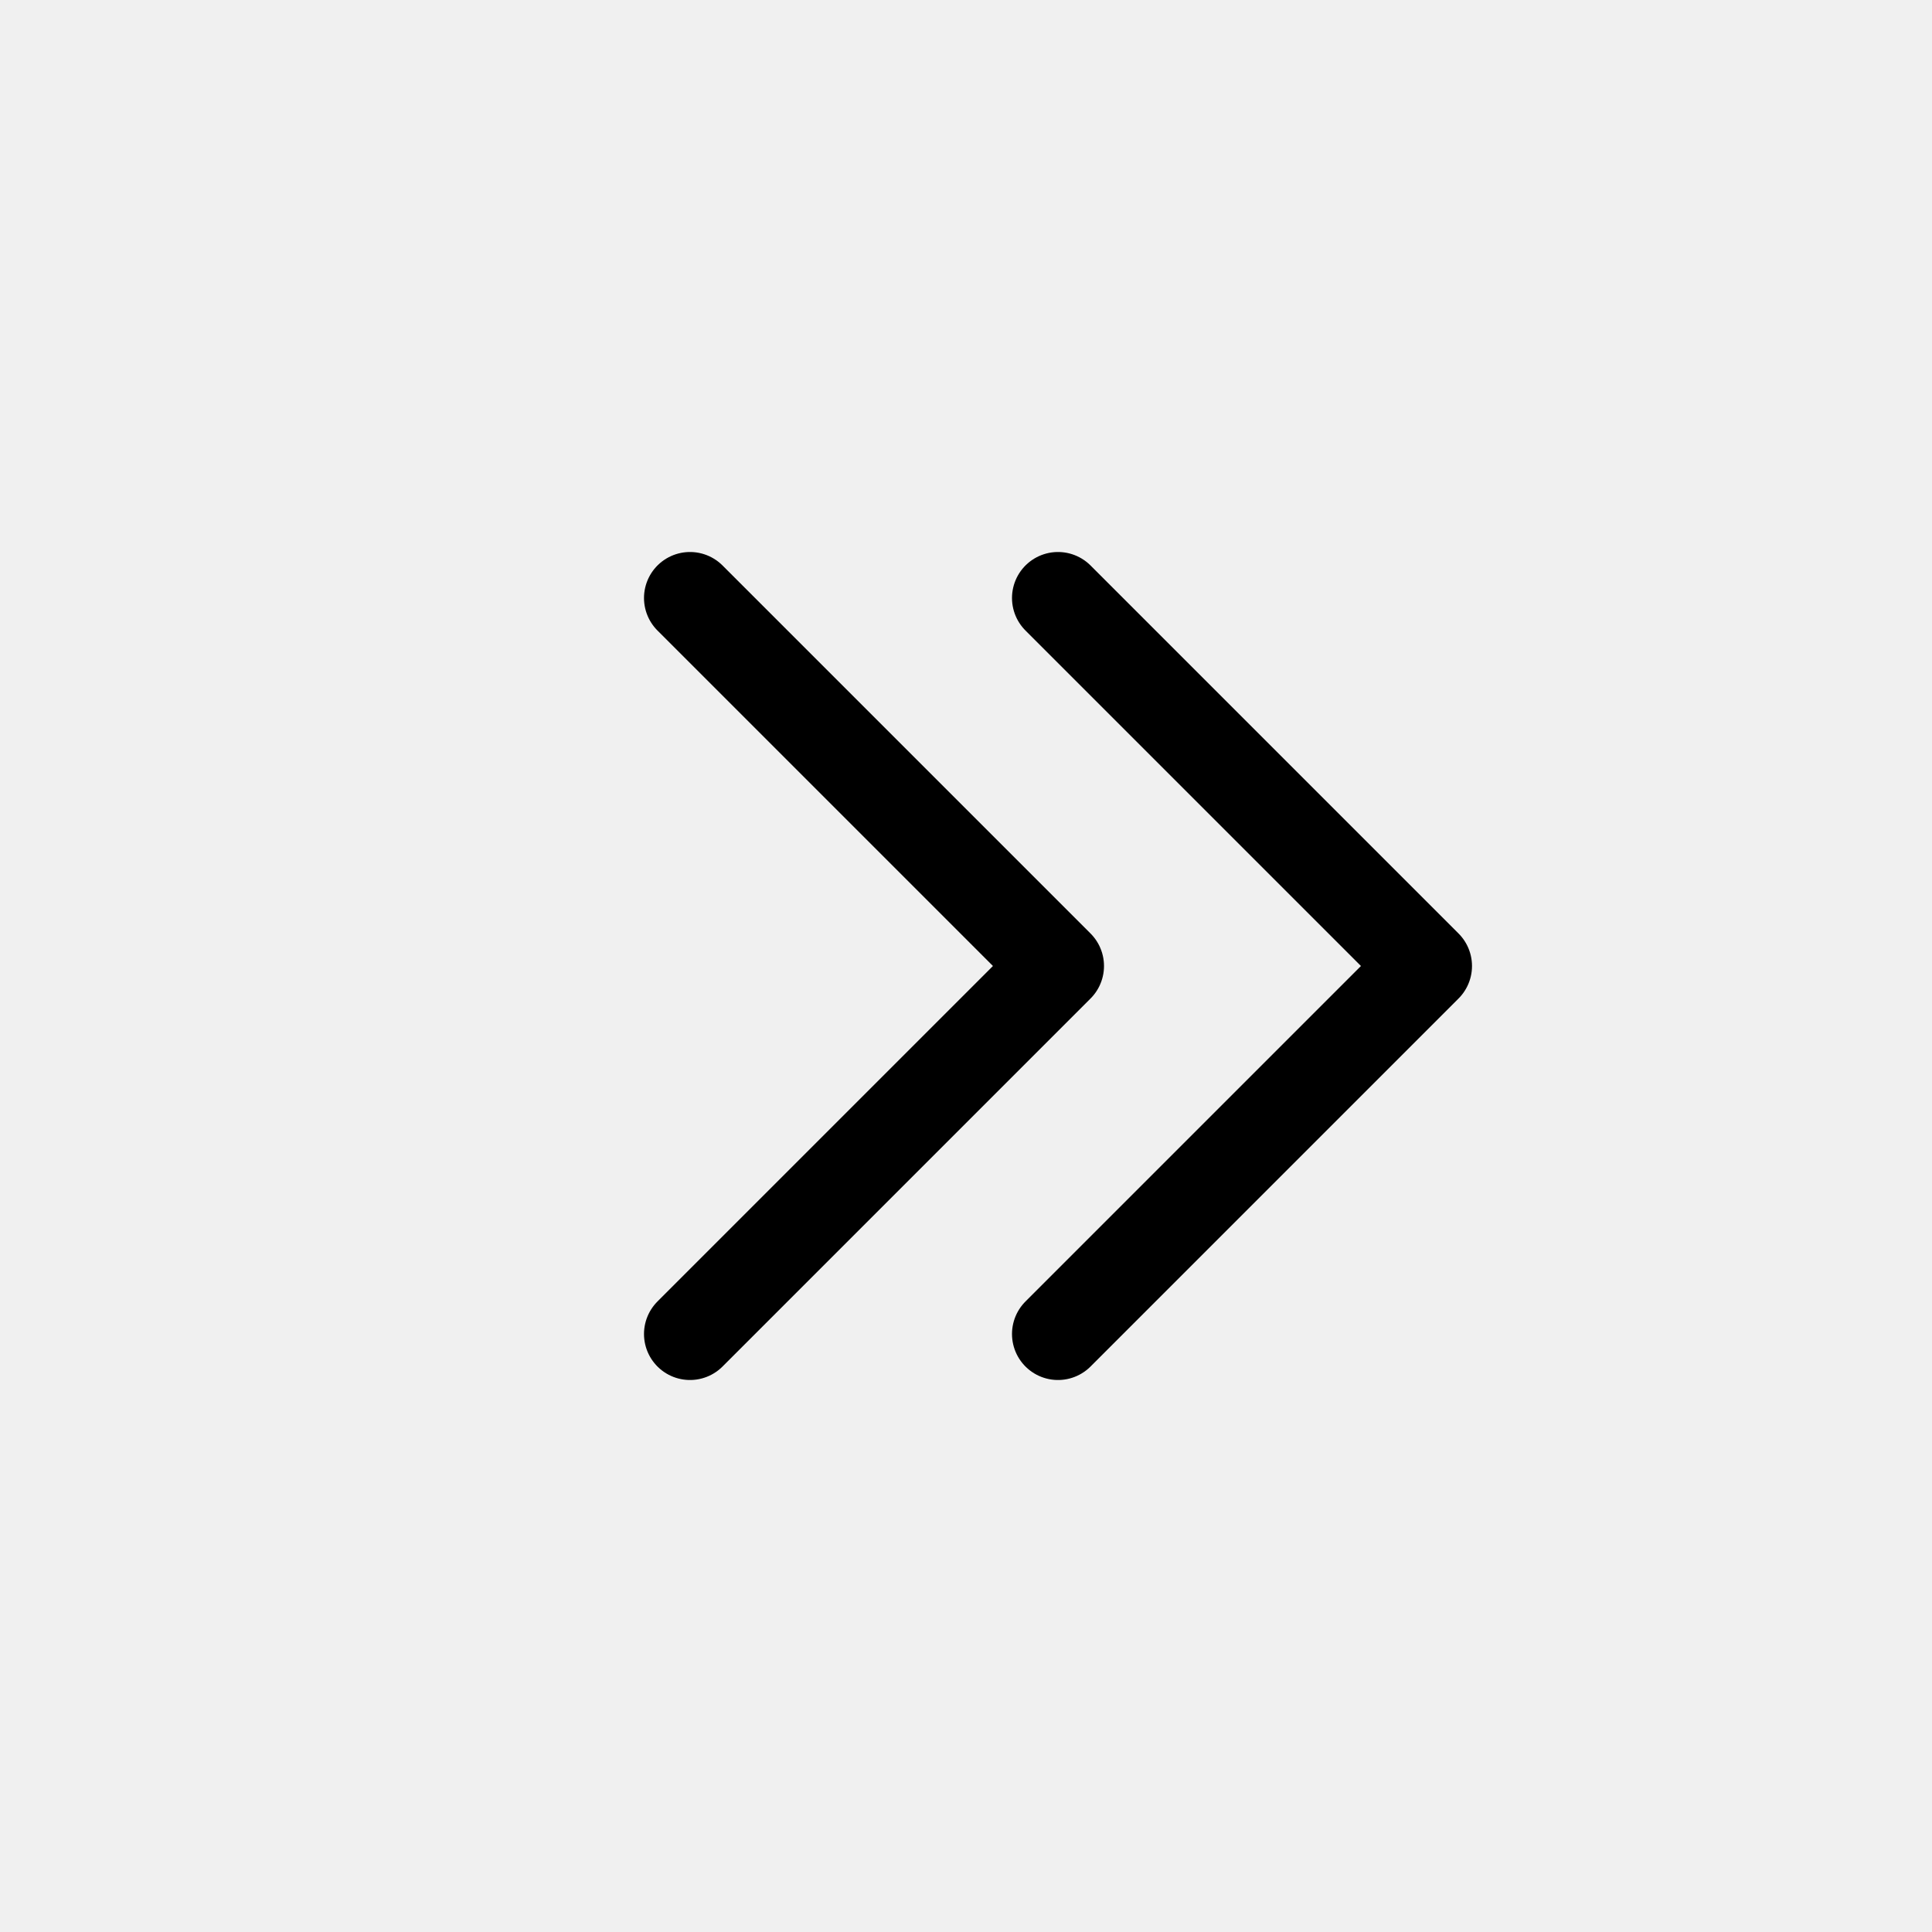
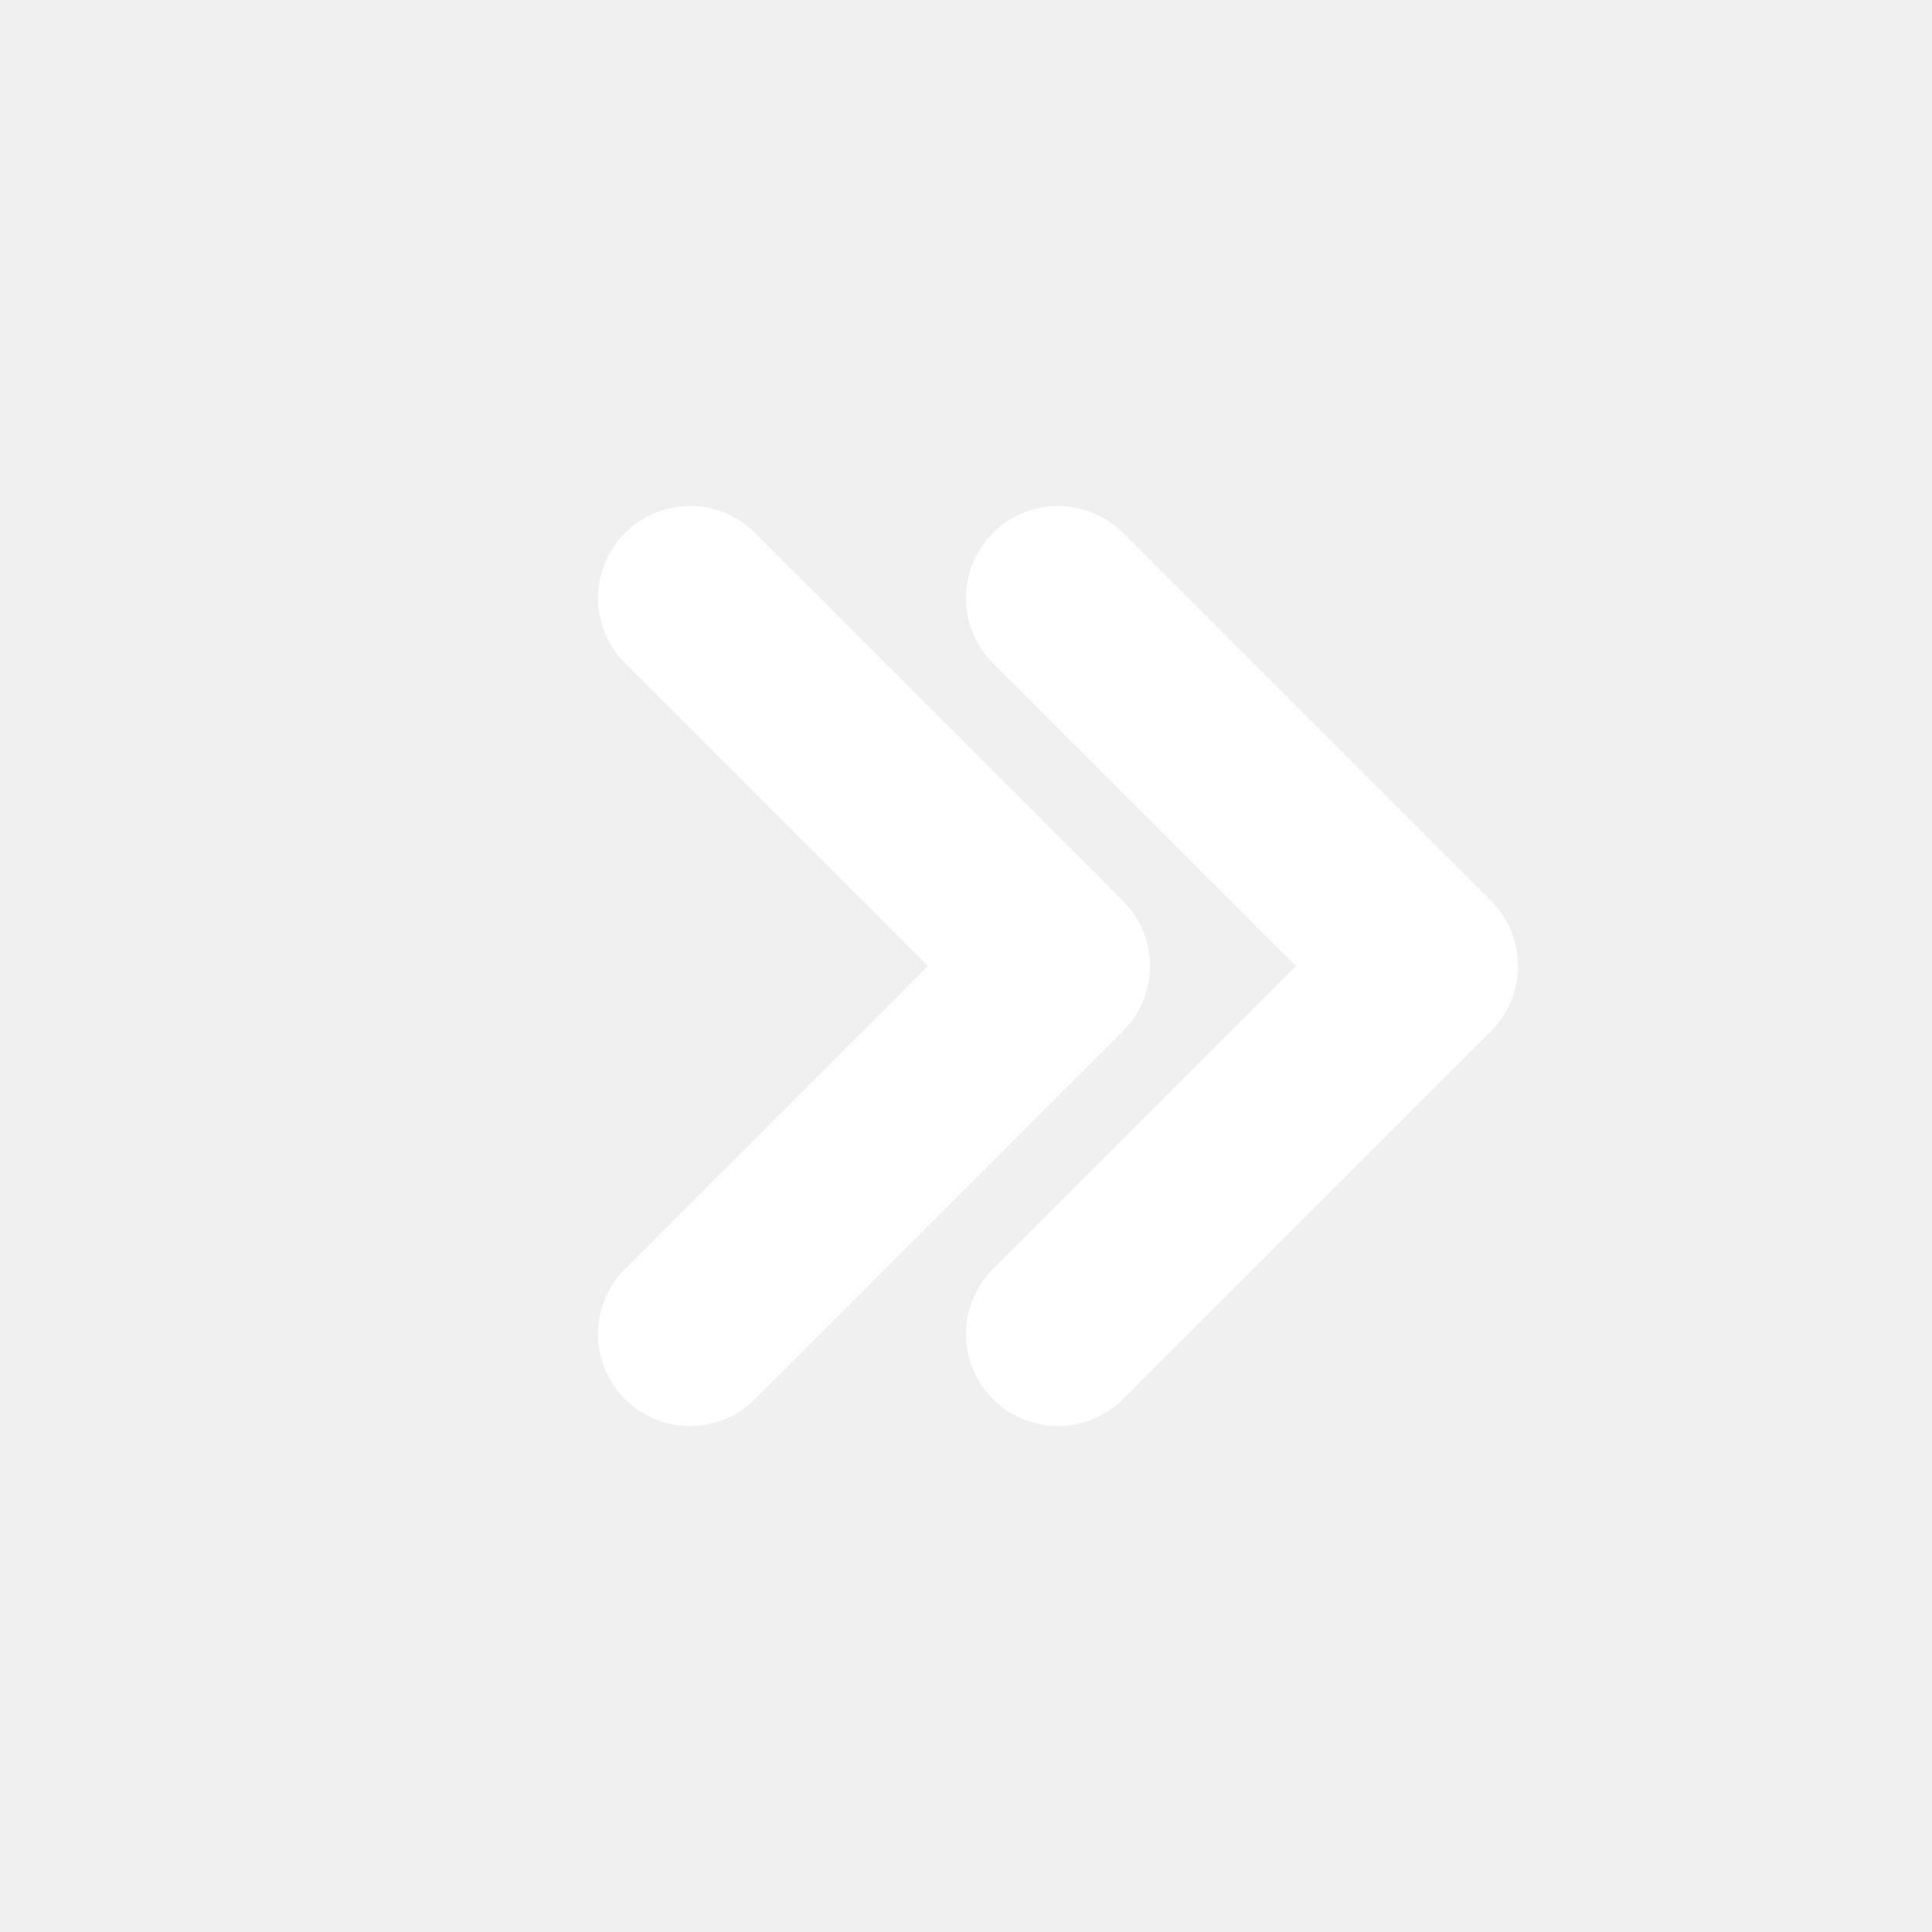
<svg xmlns="http://www.w3.org/2000/svg" height="21" viewBox="0 0 21 21" width="21">
-   <g fill="none" fill-rule="evenodd" stroke="currentColor" stroke-linecap="round" stroke-linejoin="round" transform="translate(7 6)">
+   <g fill="none" fill-rule="evenodd" stroke="white" stroke-width="2px" stroke-linecap="round" stroke-linejoin="round" transform="translate(7 6)">
    <path d="m.5 8.5 4-4-4-4" />
    <path d="m4.5 8.5 4-4-4-4" />
  </g>
</svg>
